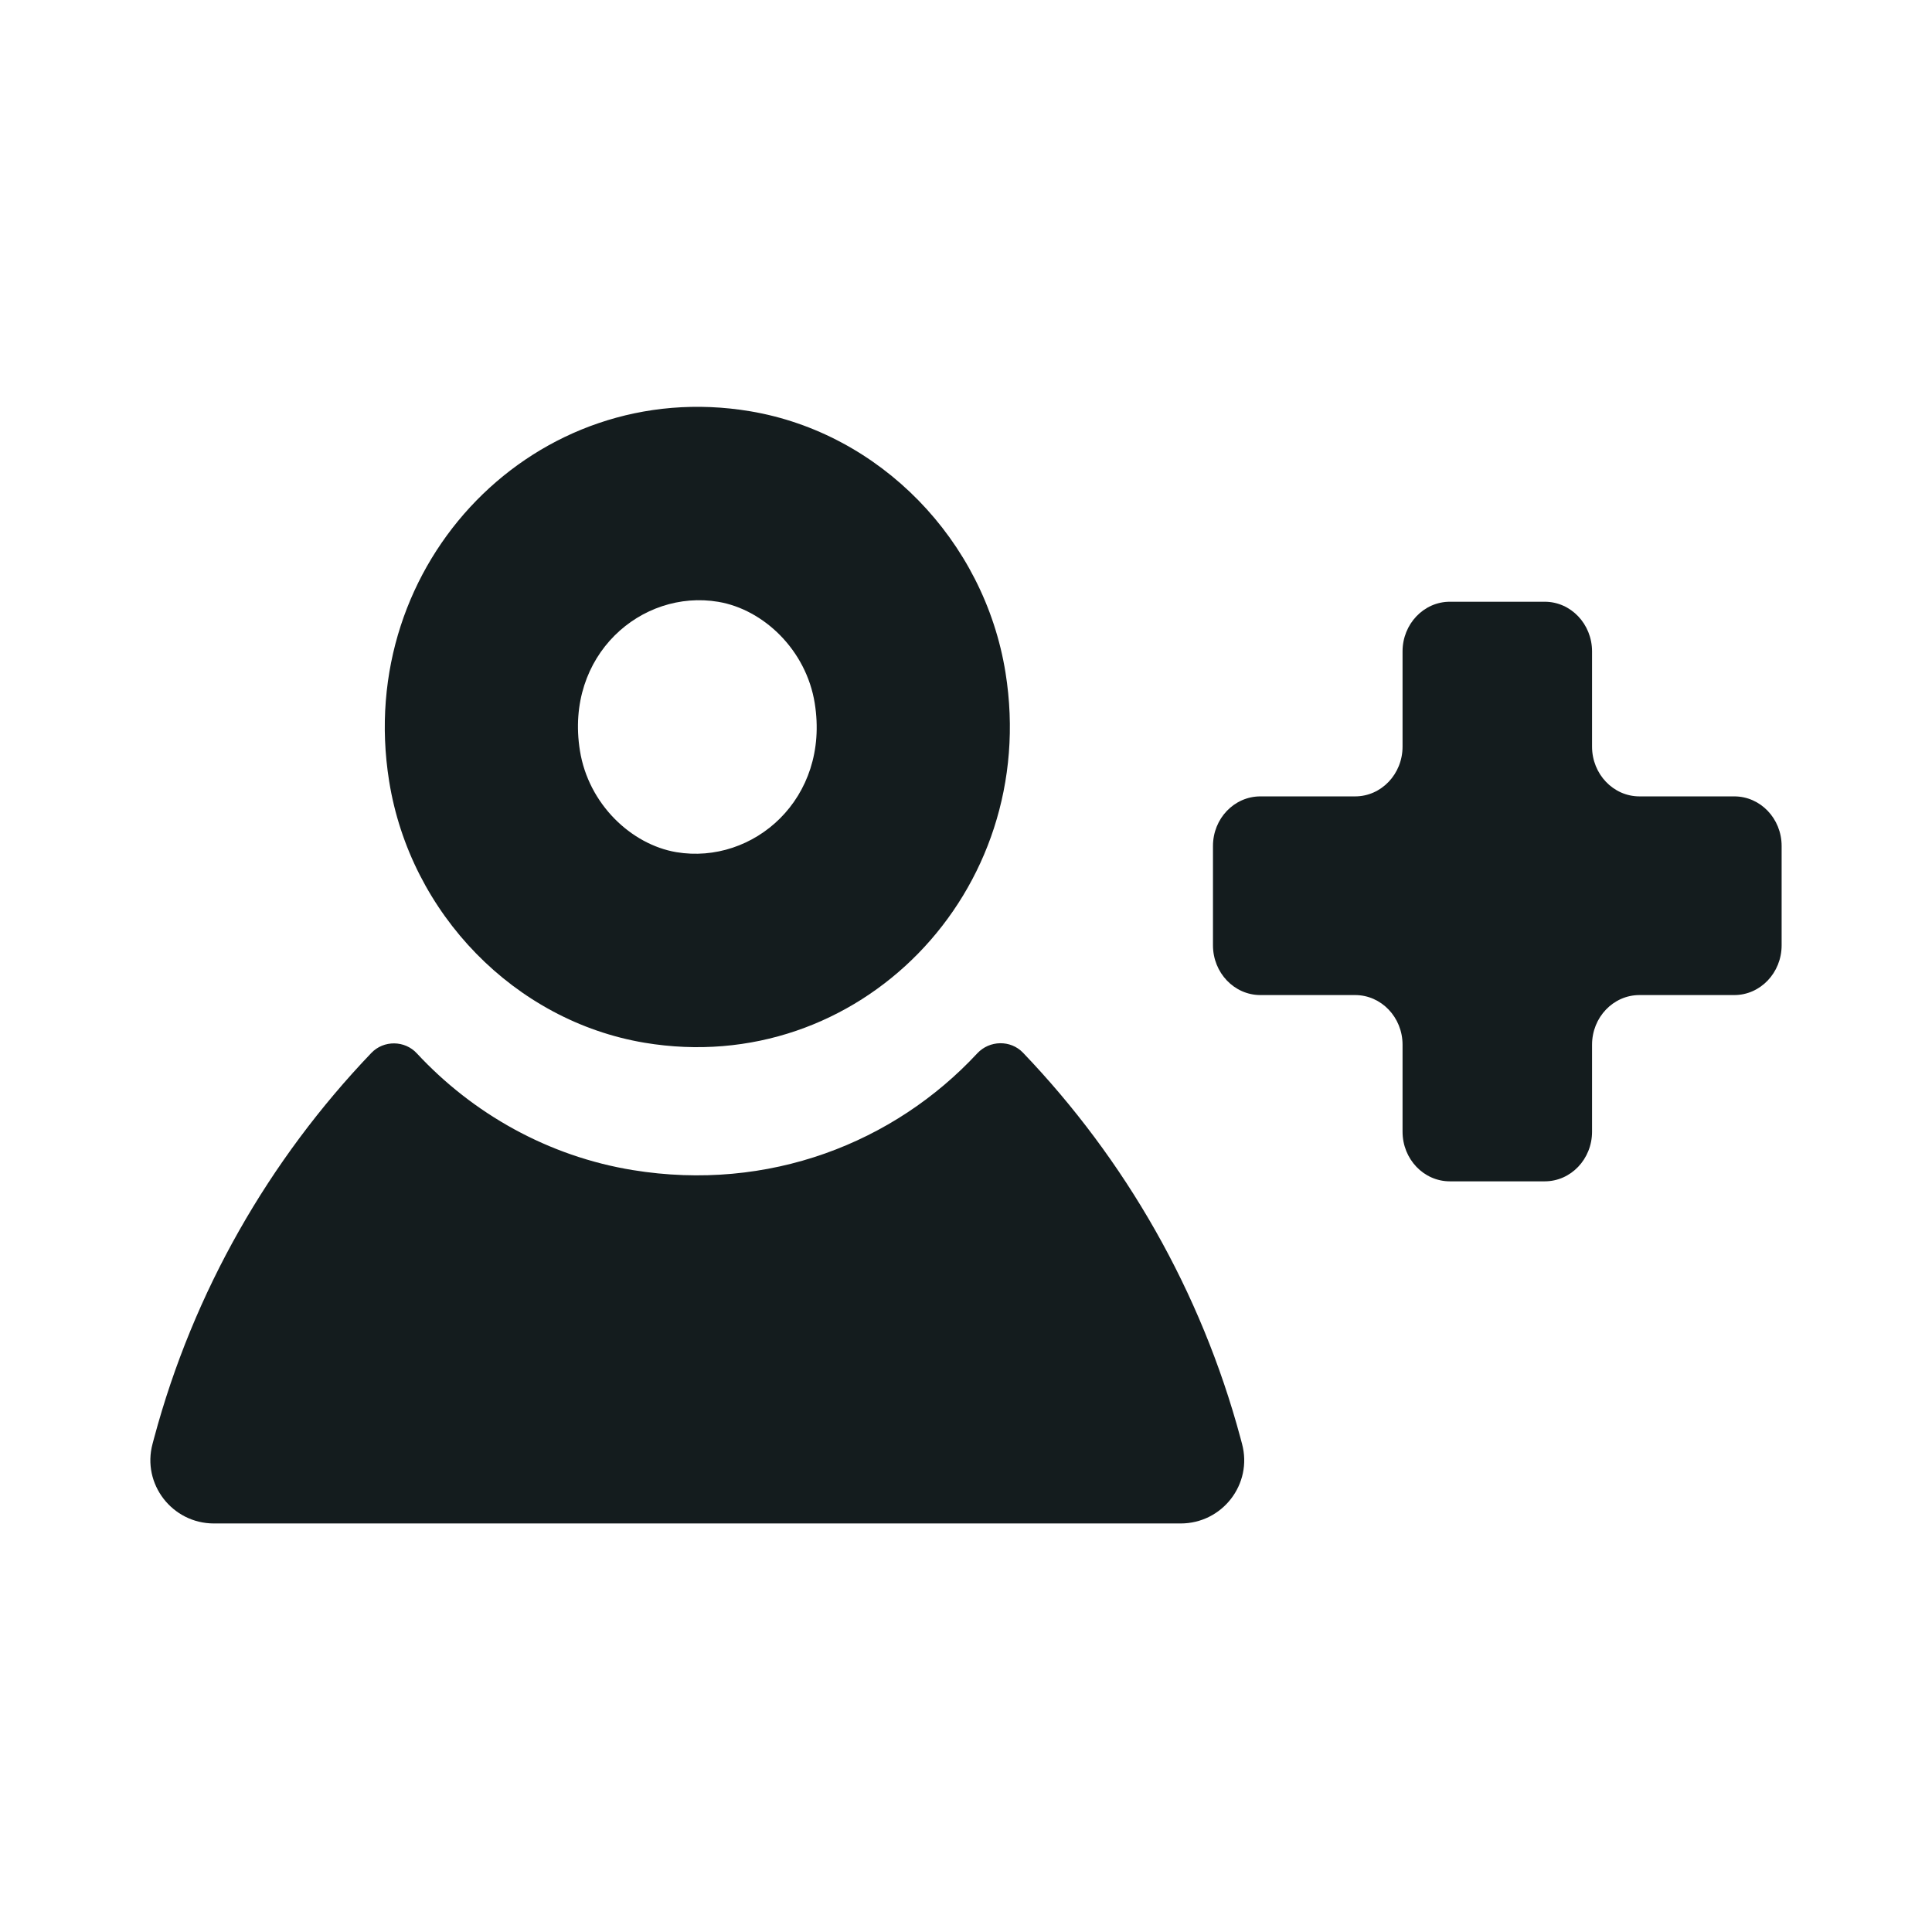
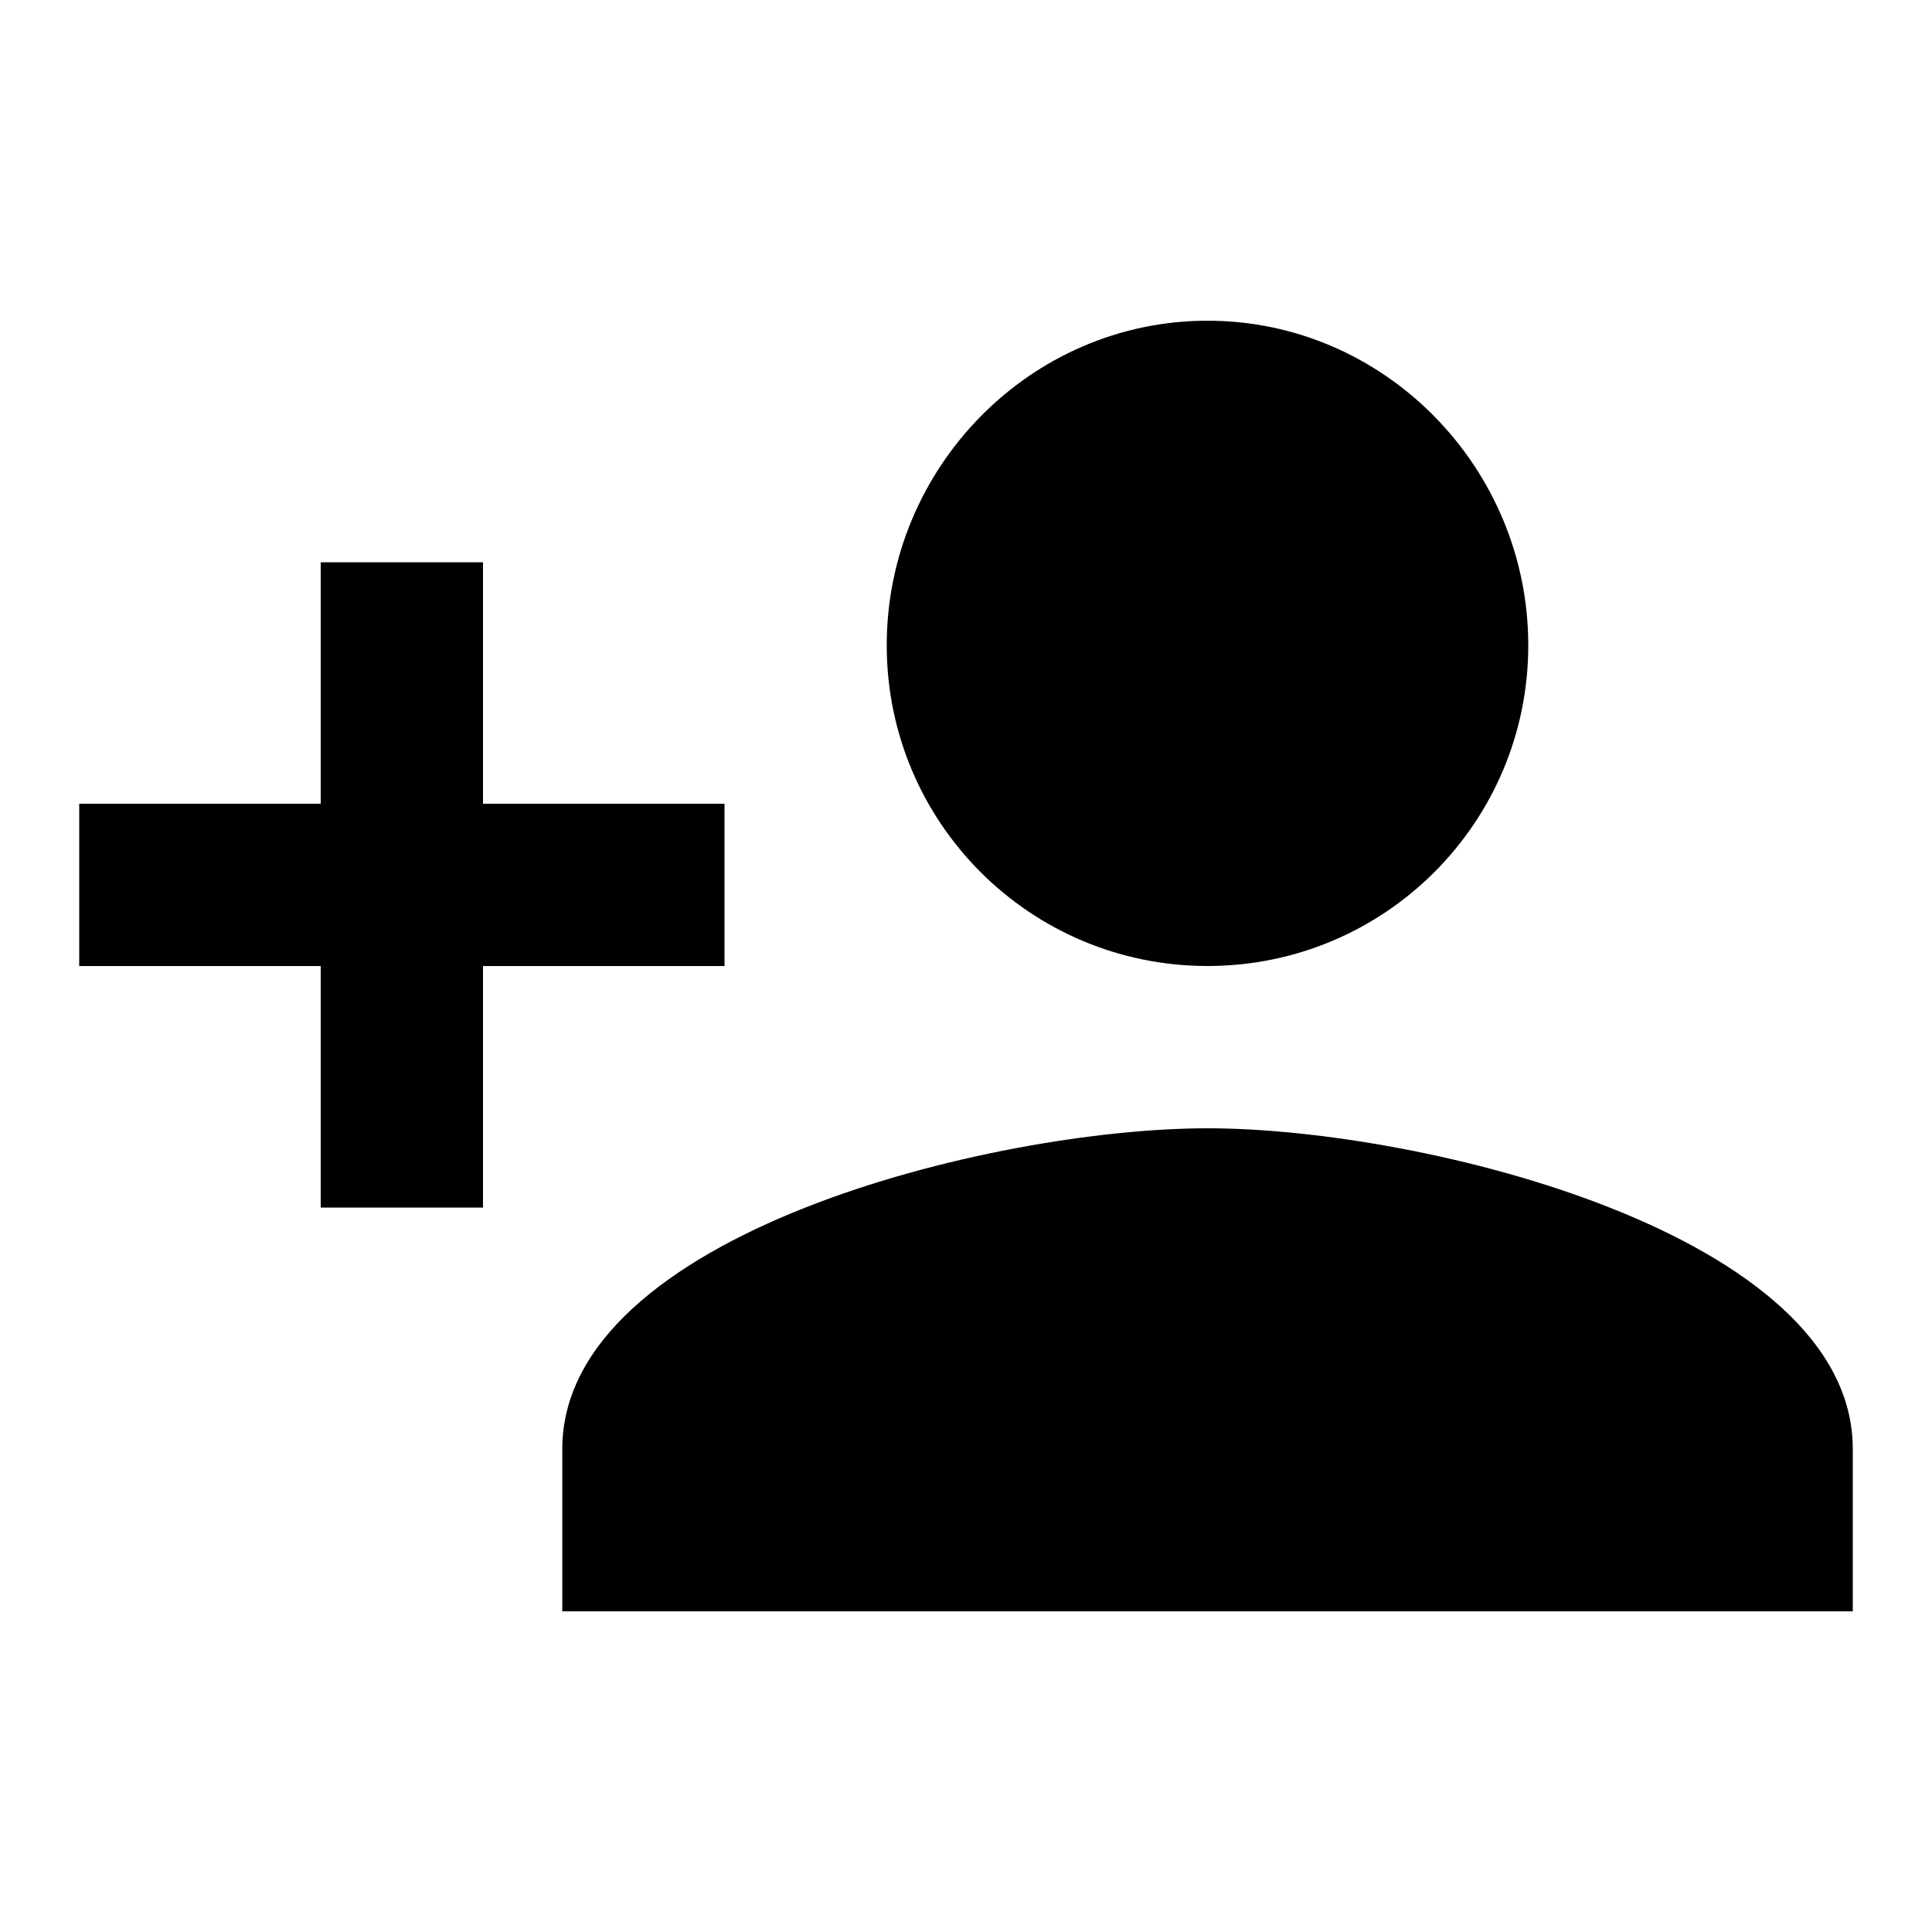
- <svg xmlns="http://www.w3.org/2000/svg" width="24" height="24" viewBox="0 0 24 24" fill="none">
-   <path fill-rule="evenodd" clip-rule="evenodd" d="M20.366 9.893H21.544C21.868 9.893 22.132 10.168 22.132 10.509V11.743C22.132 12.084 21.868 12.361 21.544 12.361H20.366C20.041 12.361 19.777 12.637 19.777 12.978V14.058C19.777 14.399 19.514 14.675 19.189 14.675H18.011C17.686 14.675 17.423 14.399 17.423 14.058V12.978C17.423 12.637 17.159 12.361 16.834 12.361H15.657C15.332 12.361 15.068 12.084 15.068 11.743V10.509C15.068 10.168 15.332 9.893 15.657 9.893H16.834C17.159 9.893 17.423 9.616 17.423 9.275V8.092C17.423 7.752 17.686 7.475 18.011 7.475H19.189C19.514 7.475 19.777 7.752 19.777 8.092V9.275C19.777 9.616 20.041 9.893 20.366 9.893ZM15.429 17.936L15.409 17.861C14.92 16.043 13.98 14.406 12.708 13.077C12.554 12.916 12.292 12.922 12.14 13.085C11.109 14.195 9.55 14.811 7.859 14.535C6.812 14.364 5.875 13.836 5.178 13.085C5.028 12.922 4.766 12.92 4.613 13.08C3.342 14.409 2.403 16.044 1.915 17.861L1.895 17.936C1.761 18.435 2.139 18.925 2.658 18.925H14.666C15.186 18.925 15.563 18.435 15.429 17.936Z" fill="#141C1E" />
-   <path fill-rule="evenodd" clip-rule="evenodd" d="M8.005 12.953C10.662 13.399 12.927 11.079 12.491 8.357C12.227 6.709 10.929 5.38 9.32 5.109C6.663 4.663 4.398 6.982 4.834 9.704C5.098 11.353 6.396 12.682 8.005 12.953ZM10.121 8.736C10.015 8.074 9.485 7.571 8.923 7.476C7.969 7.316 7.014 8.138 7.204 9.325C7.31 9.988 7.841 10.491 8.402 10.586C9.357 10.745 10.311 9.922 10.121 8.736Z" fill="#141C1E" />
+ <svg xmlns="http://www.w3.org/2000/svg" version="1.1" width="32" height="32" viewBox="0 0 32 32">
+   <path d="M20 18.688c3.563 0 10.688 1.75 10.688 5.313v2.688h-21.375v-2.688c0-3.563 7.125-5.313 10.688-5.313zM8 13.313h4v2.688h-4v4h-2.688v-4h-4v-2.688h4v-4h2.688v4zM20 16c-2.938 0-5.313-2.375-5.313-5.313s2.375-5.375 5.313-5.375 5.313 2.438 5.313 5.375-2.375 5.313-5.313 5.313z" />
</svg>
